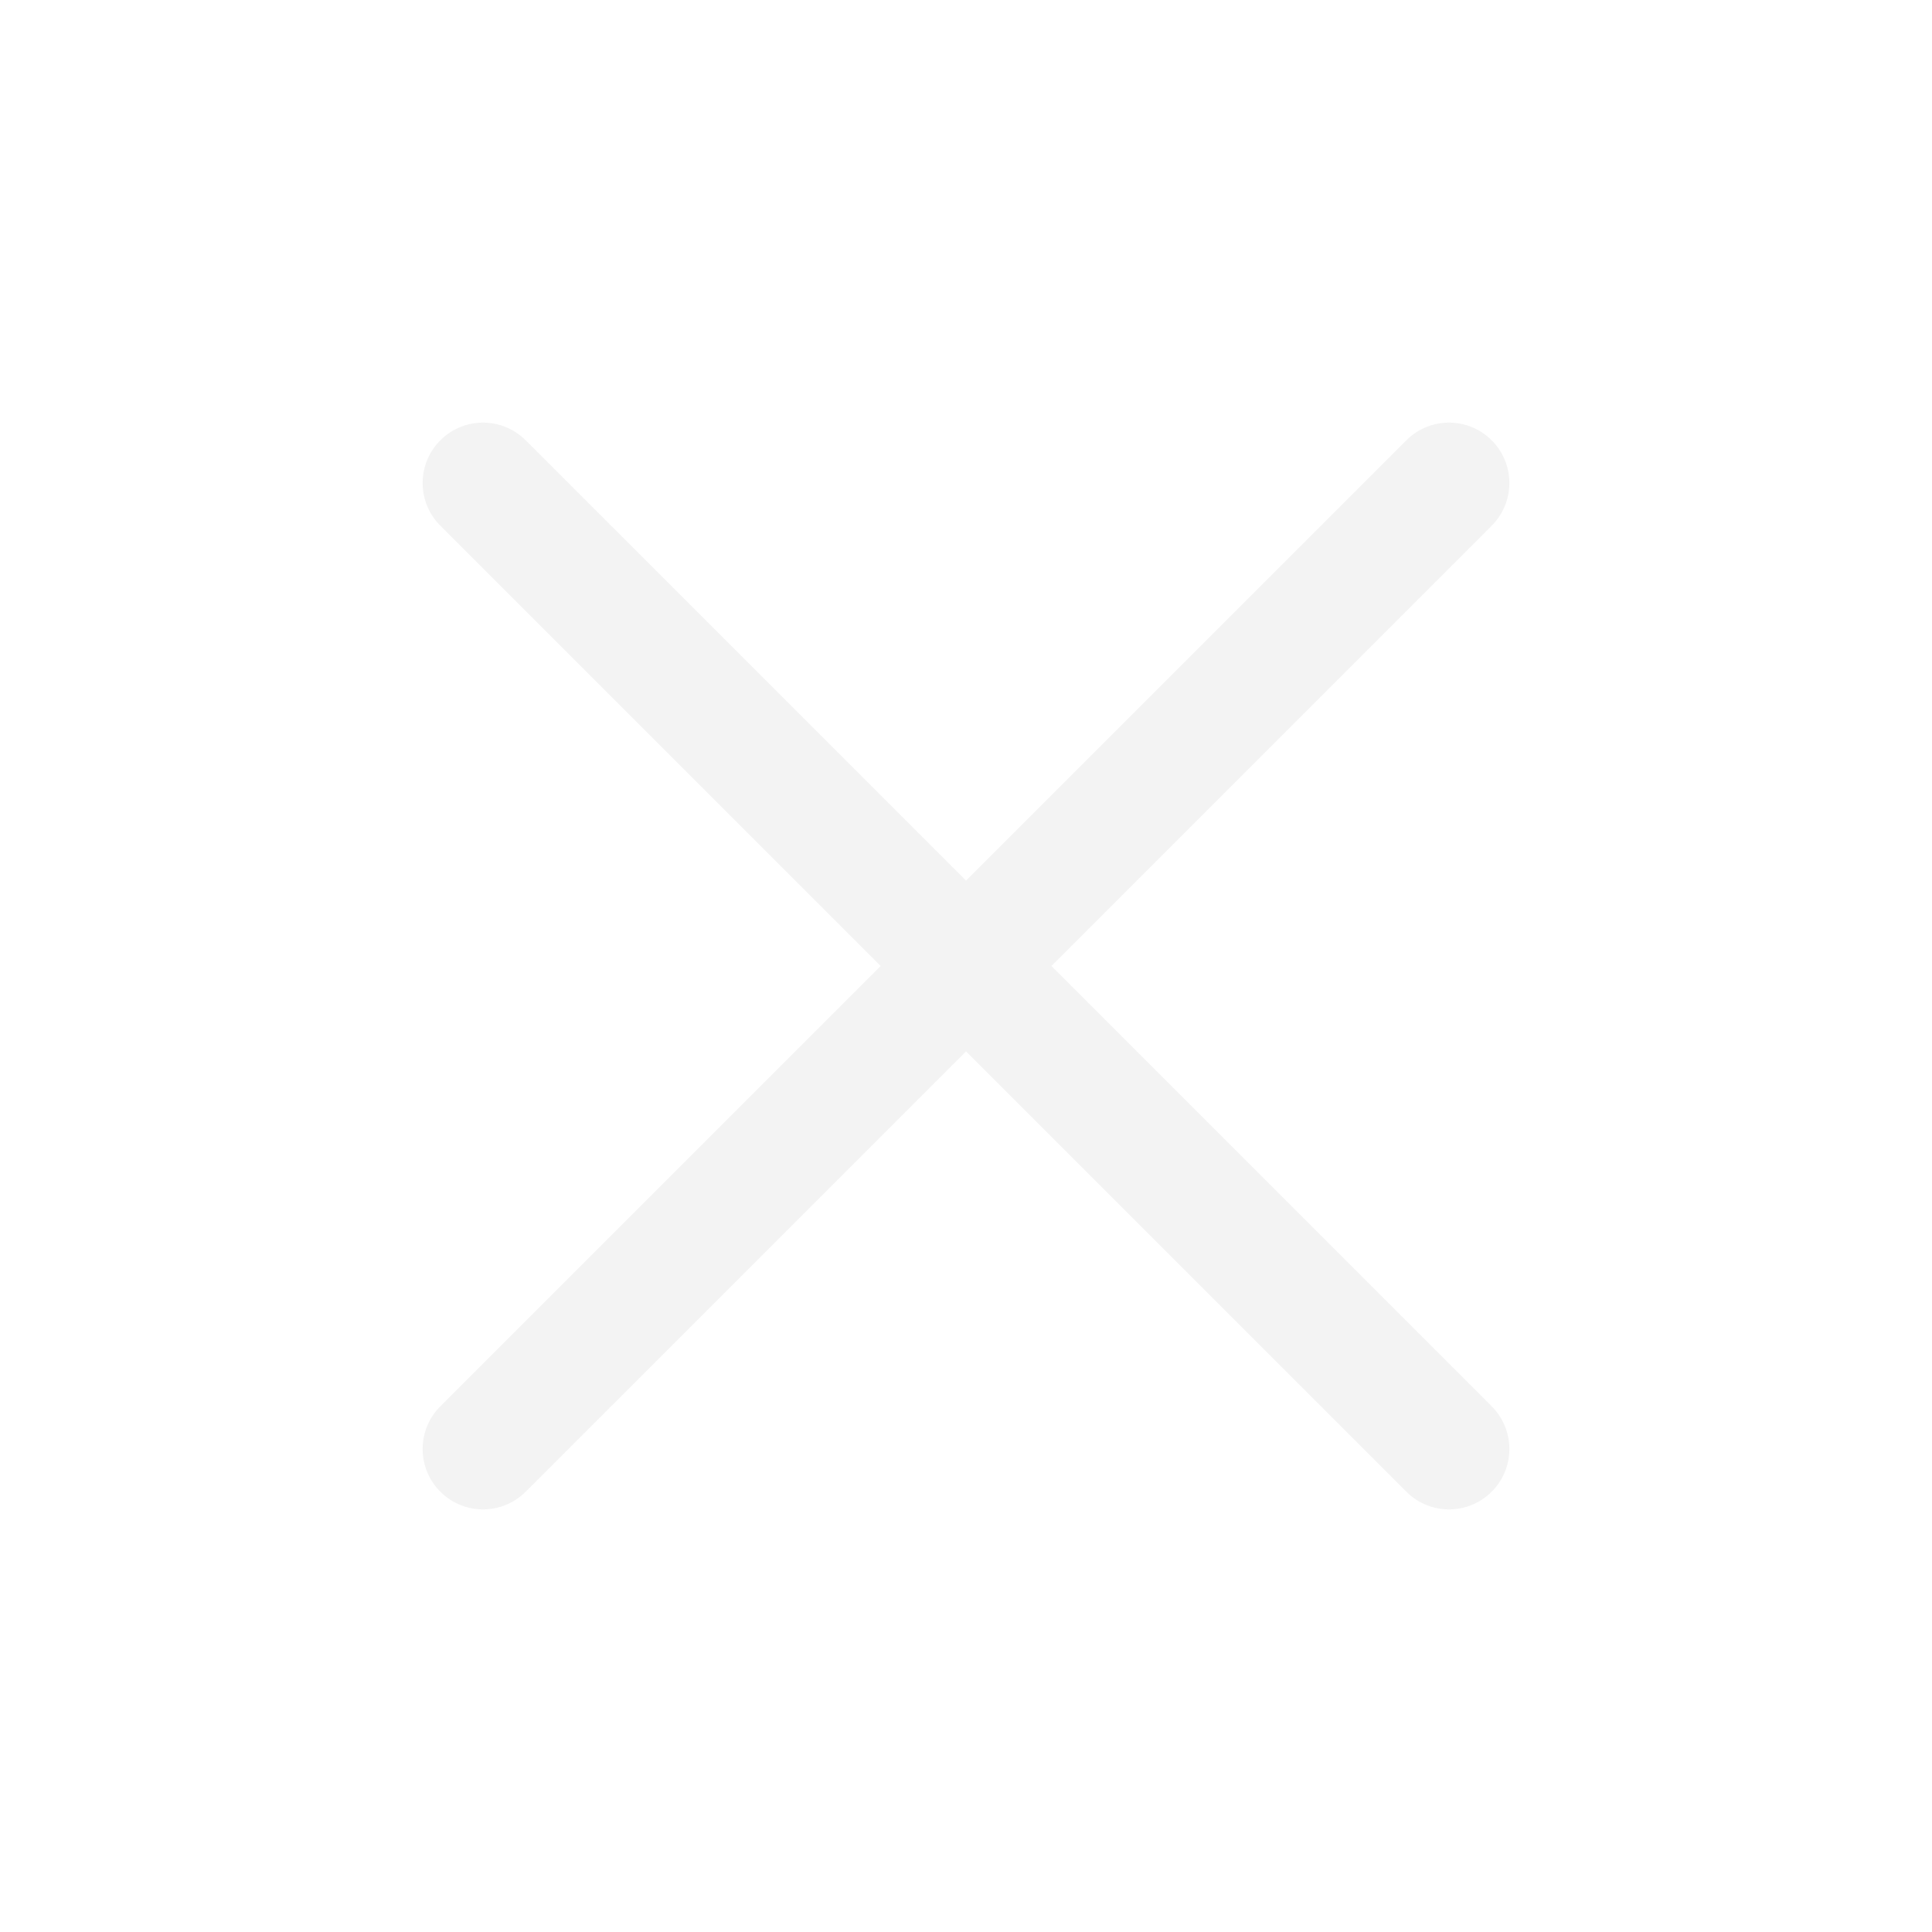
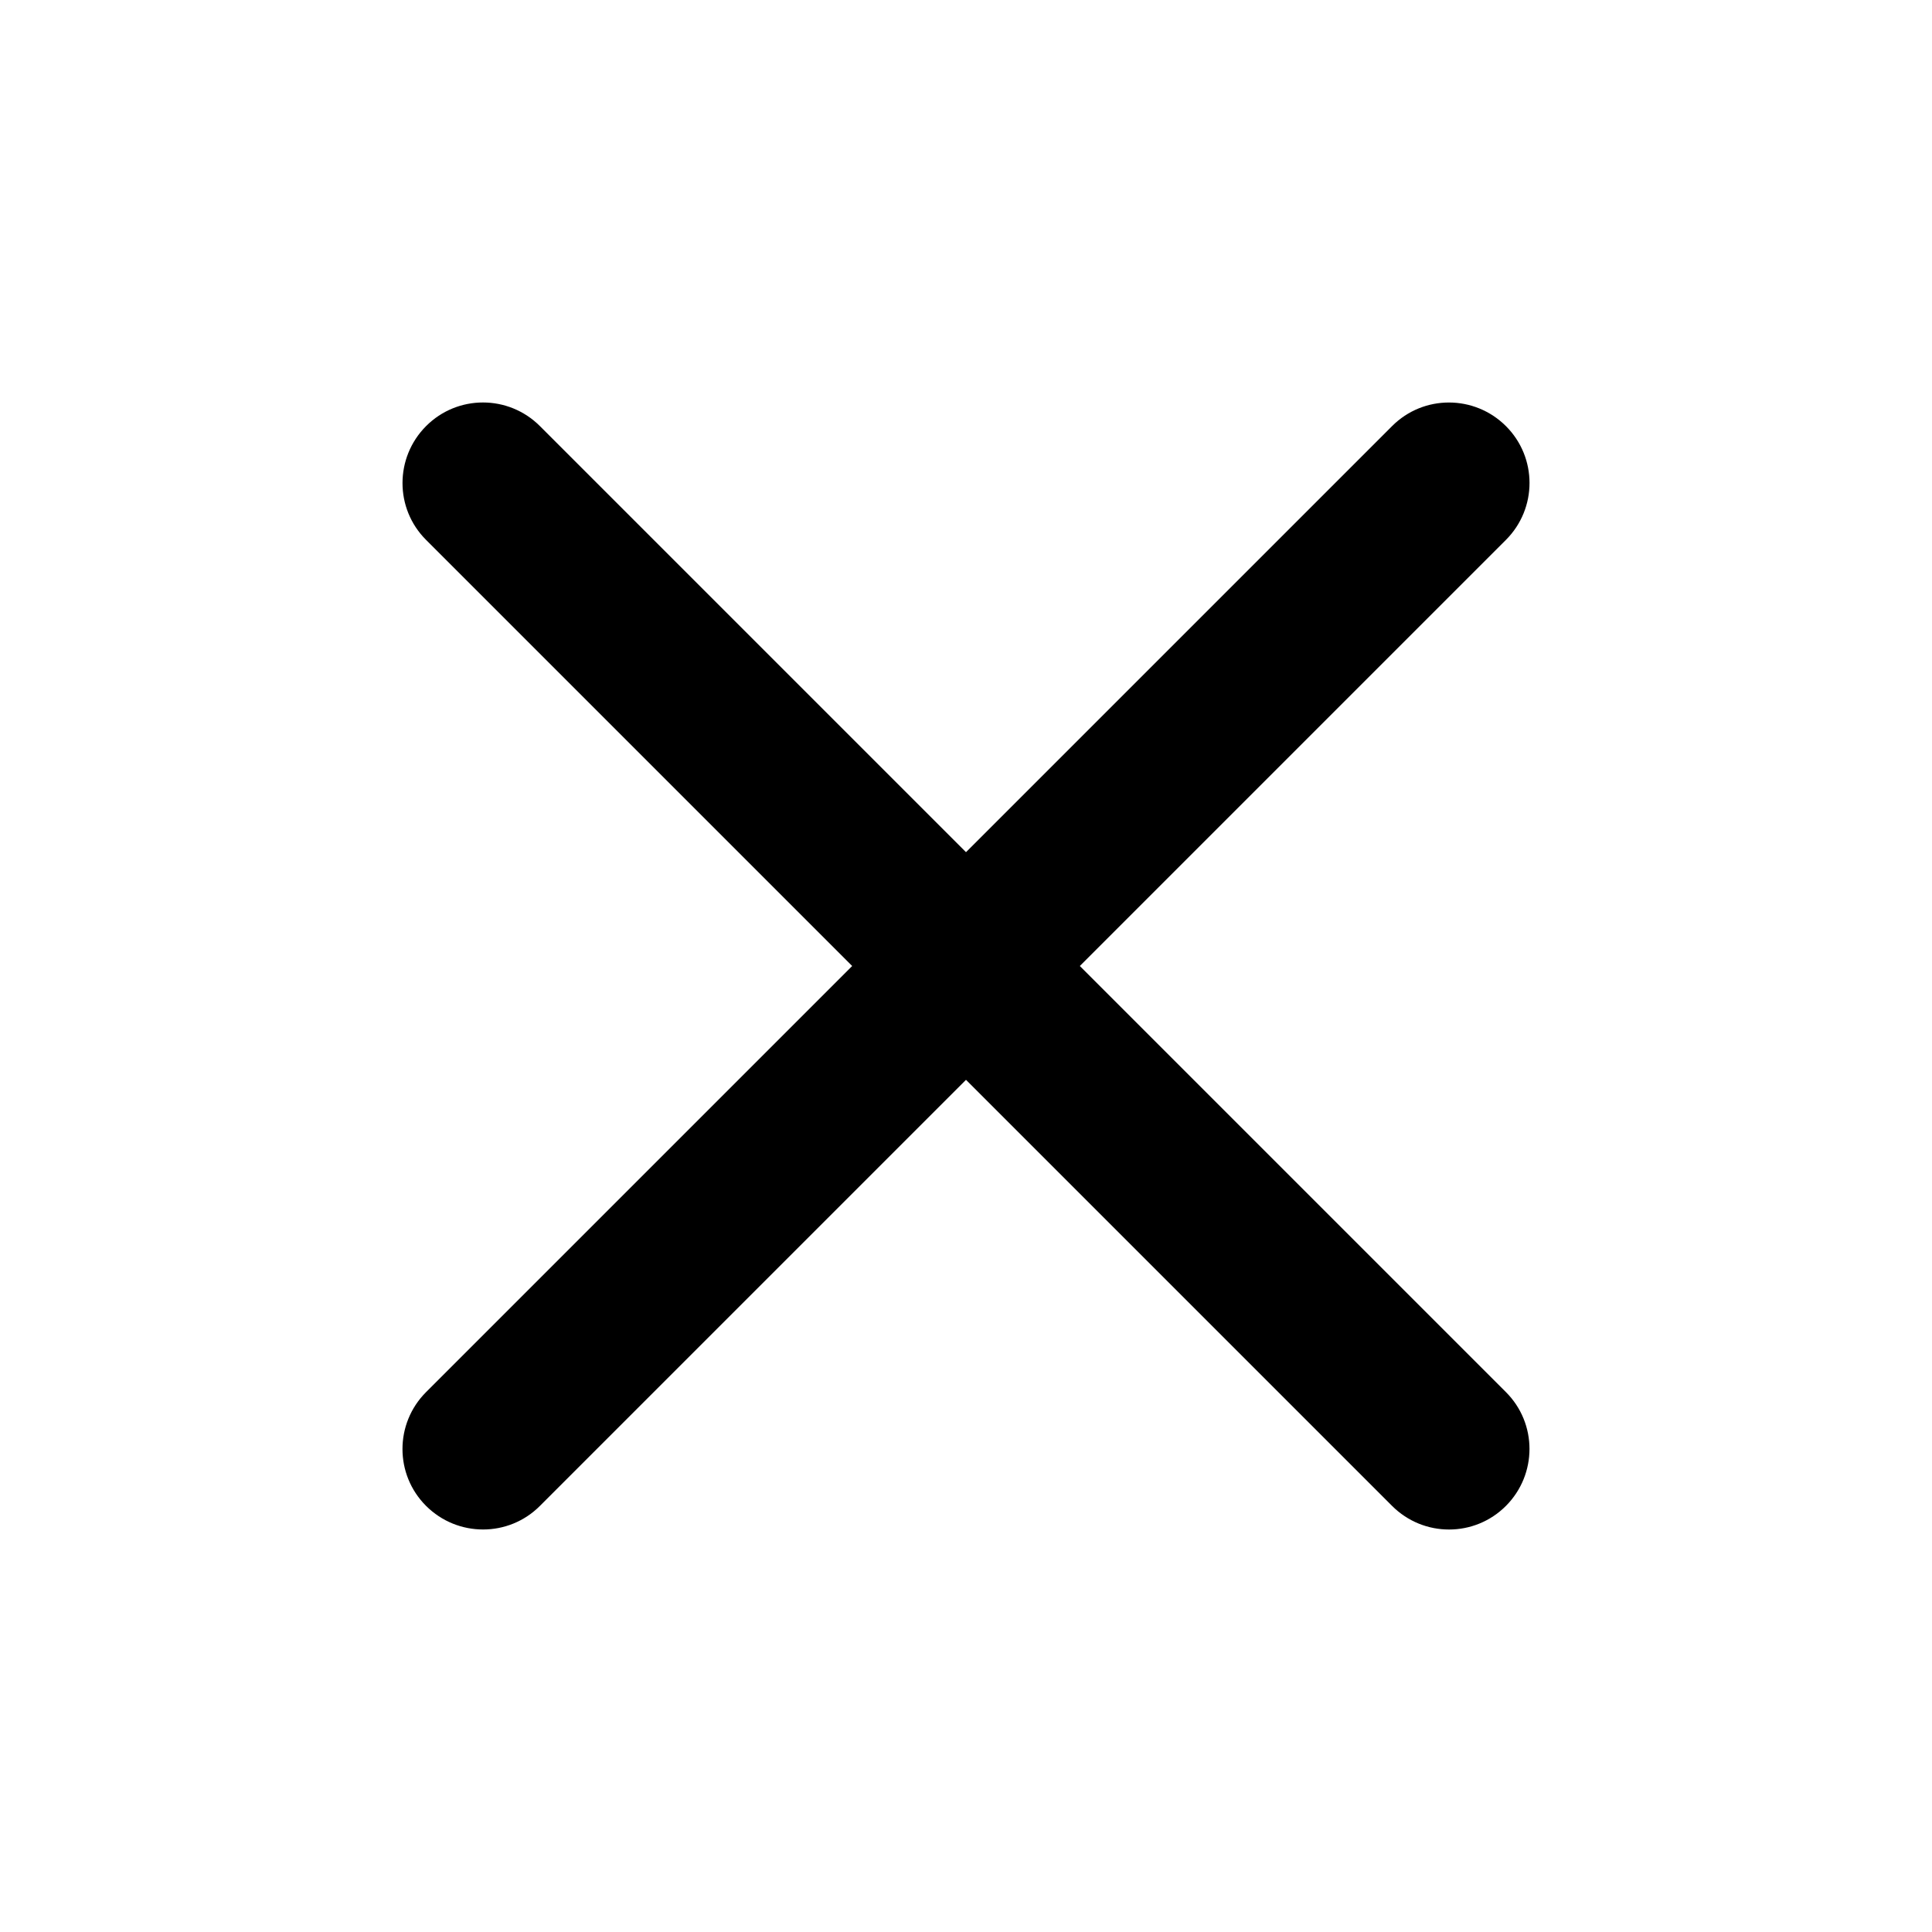
- <svg xmlns="http://www.w3.org/2000/svg" width="32" height="32" fill="none">
-   <g stroke="#F3F3F3" stroke-linecap="round" stroke-linejoin="round" stroke-width="2">
-     <path d="M24 8 8 24M8 8l16 16" />
-   </g>
+ <svg xmlns="http://www.w3.org/2000/svg" version="1.1" width="38" height="38" viewBox="0 0 24 24">
+   <path d="M5.293 6.707l5.293 5.293-5.293 5.293c-0.391 0.391-0.391 1.024 0 1.414s1.024 0.391 1.414 0l5.293-5.293 5.293 5.293c0.391 0.391 1.024 0.391 1.414 0s0.391-1.024 0-1.414l-5.293-5.293 5.293-5.293c0.391-0.391 0.391-1.024 0-1.414s-1.024-0.391-1.414 0l-5.293 5.293-5.293-5.293c-0.391-0.391-1.024-0.391-1.414 0s-0.391 1.024 0 1.414z" />
</svg>
